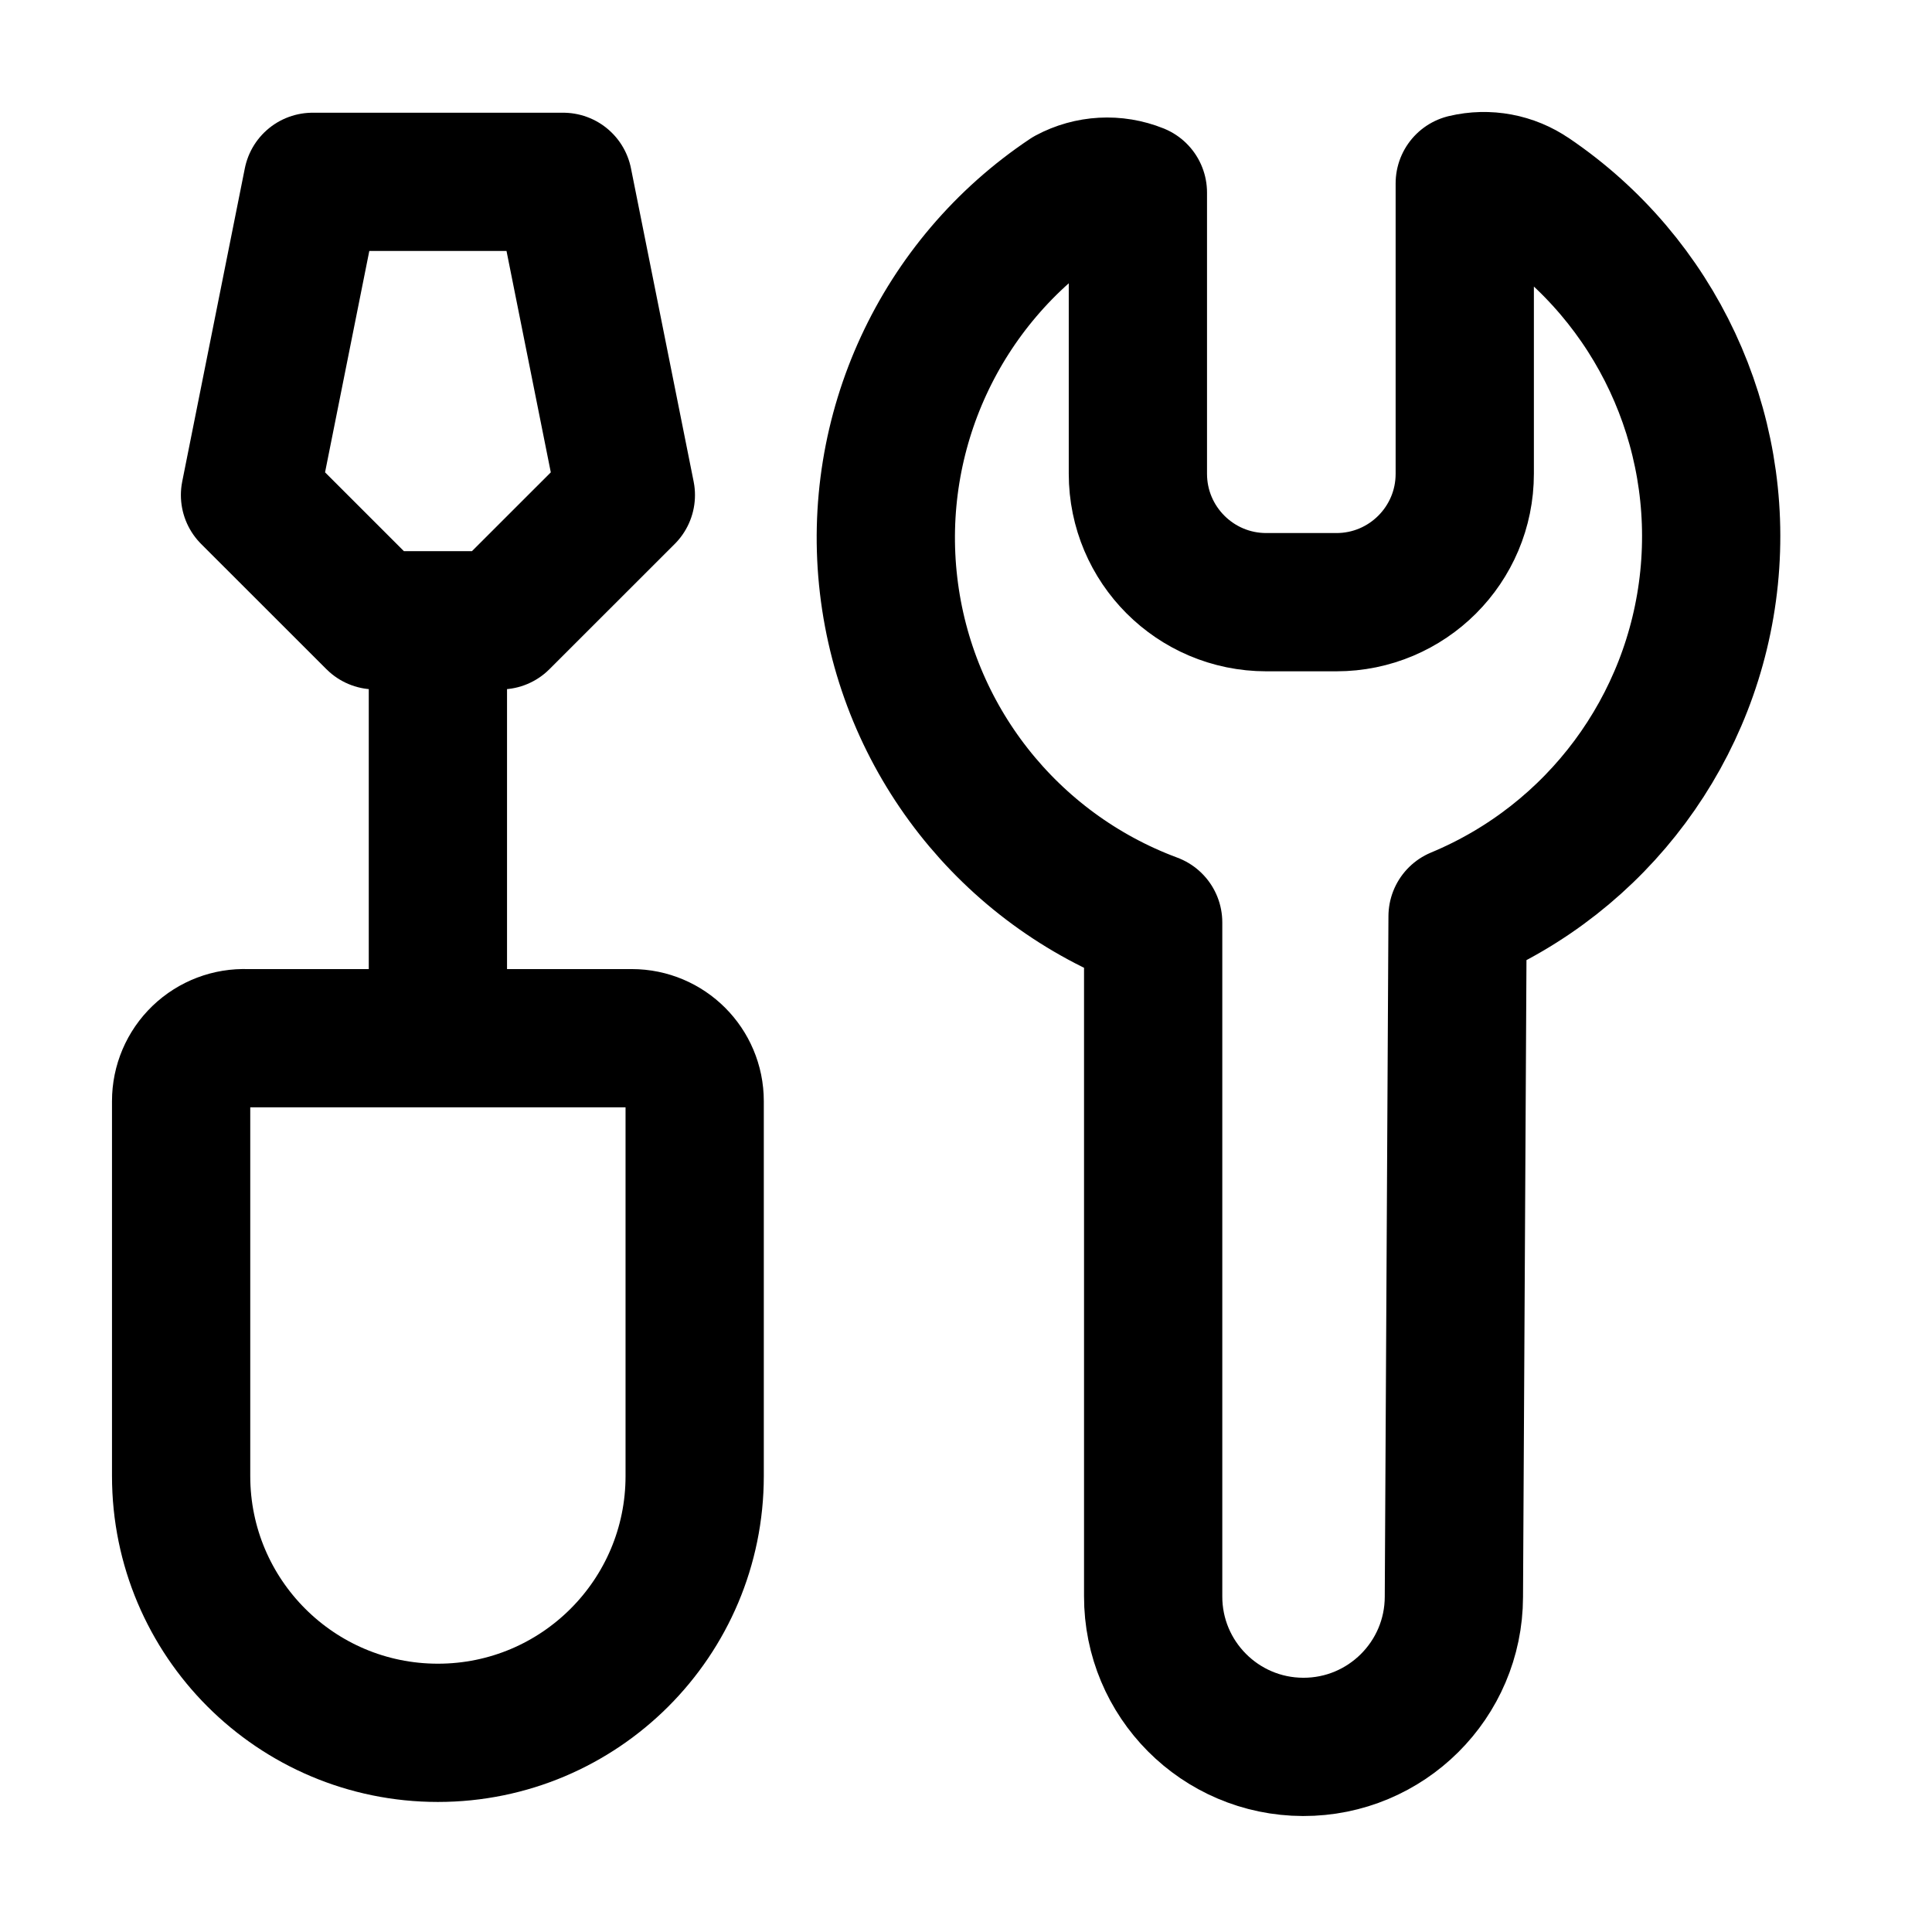
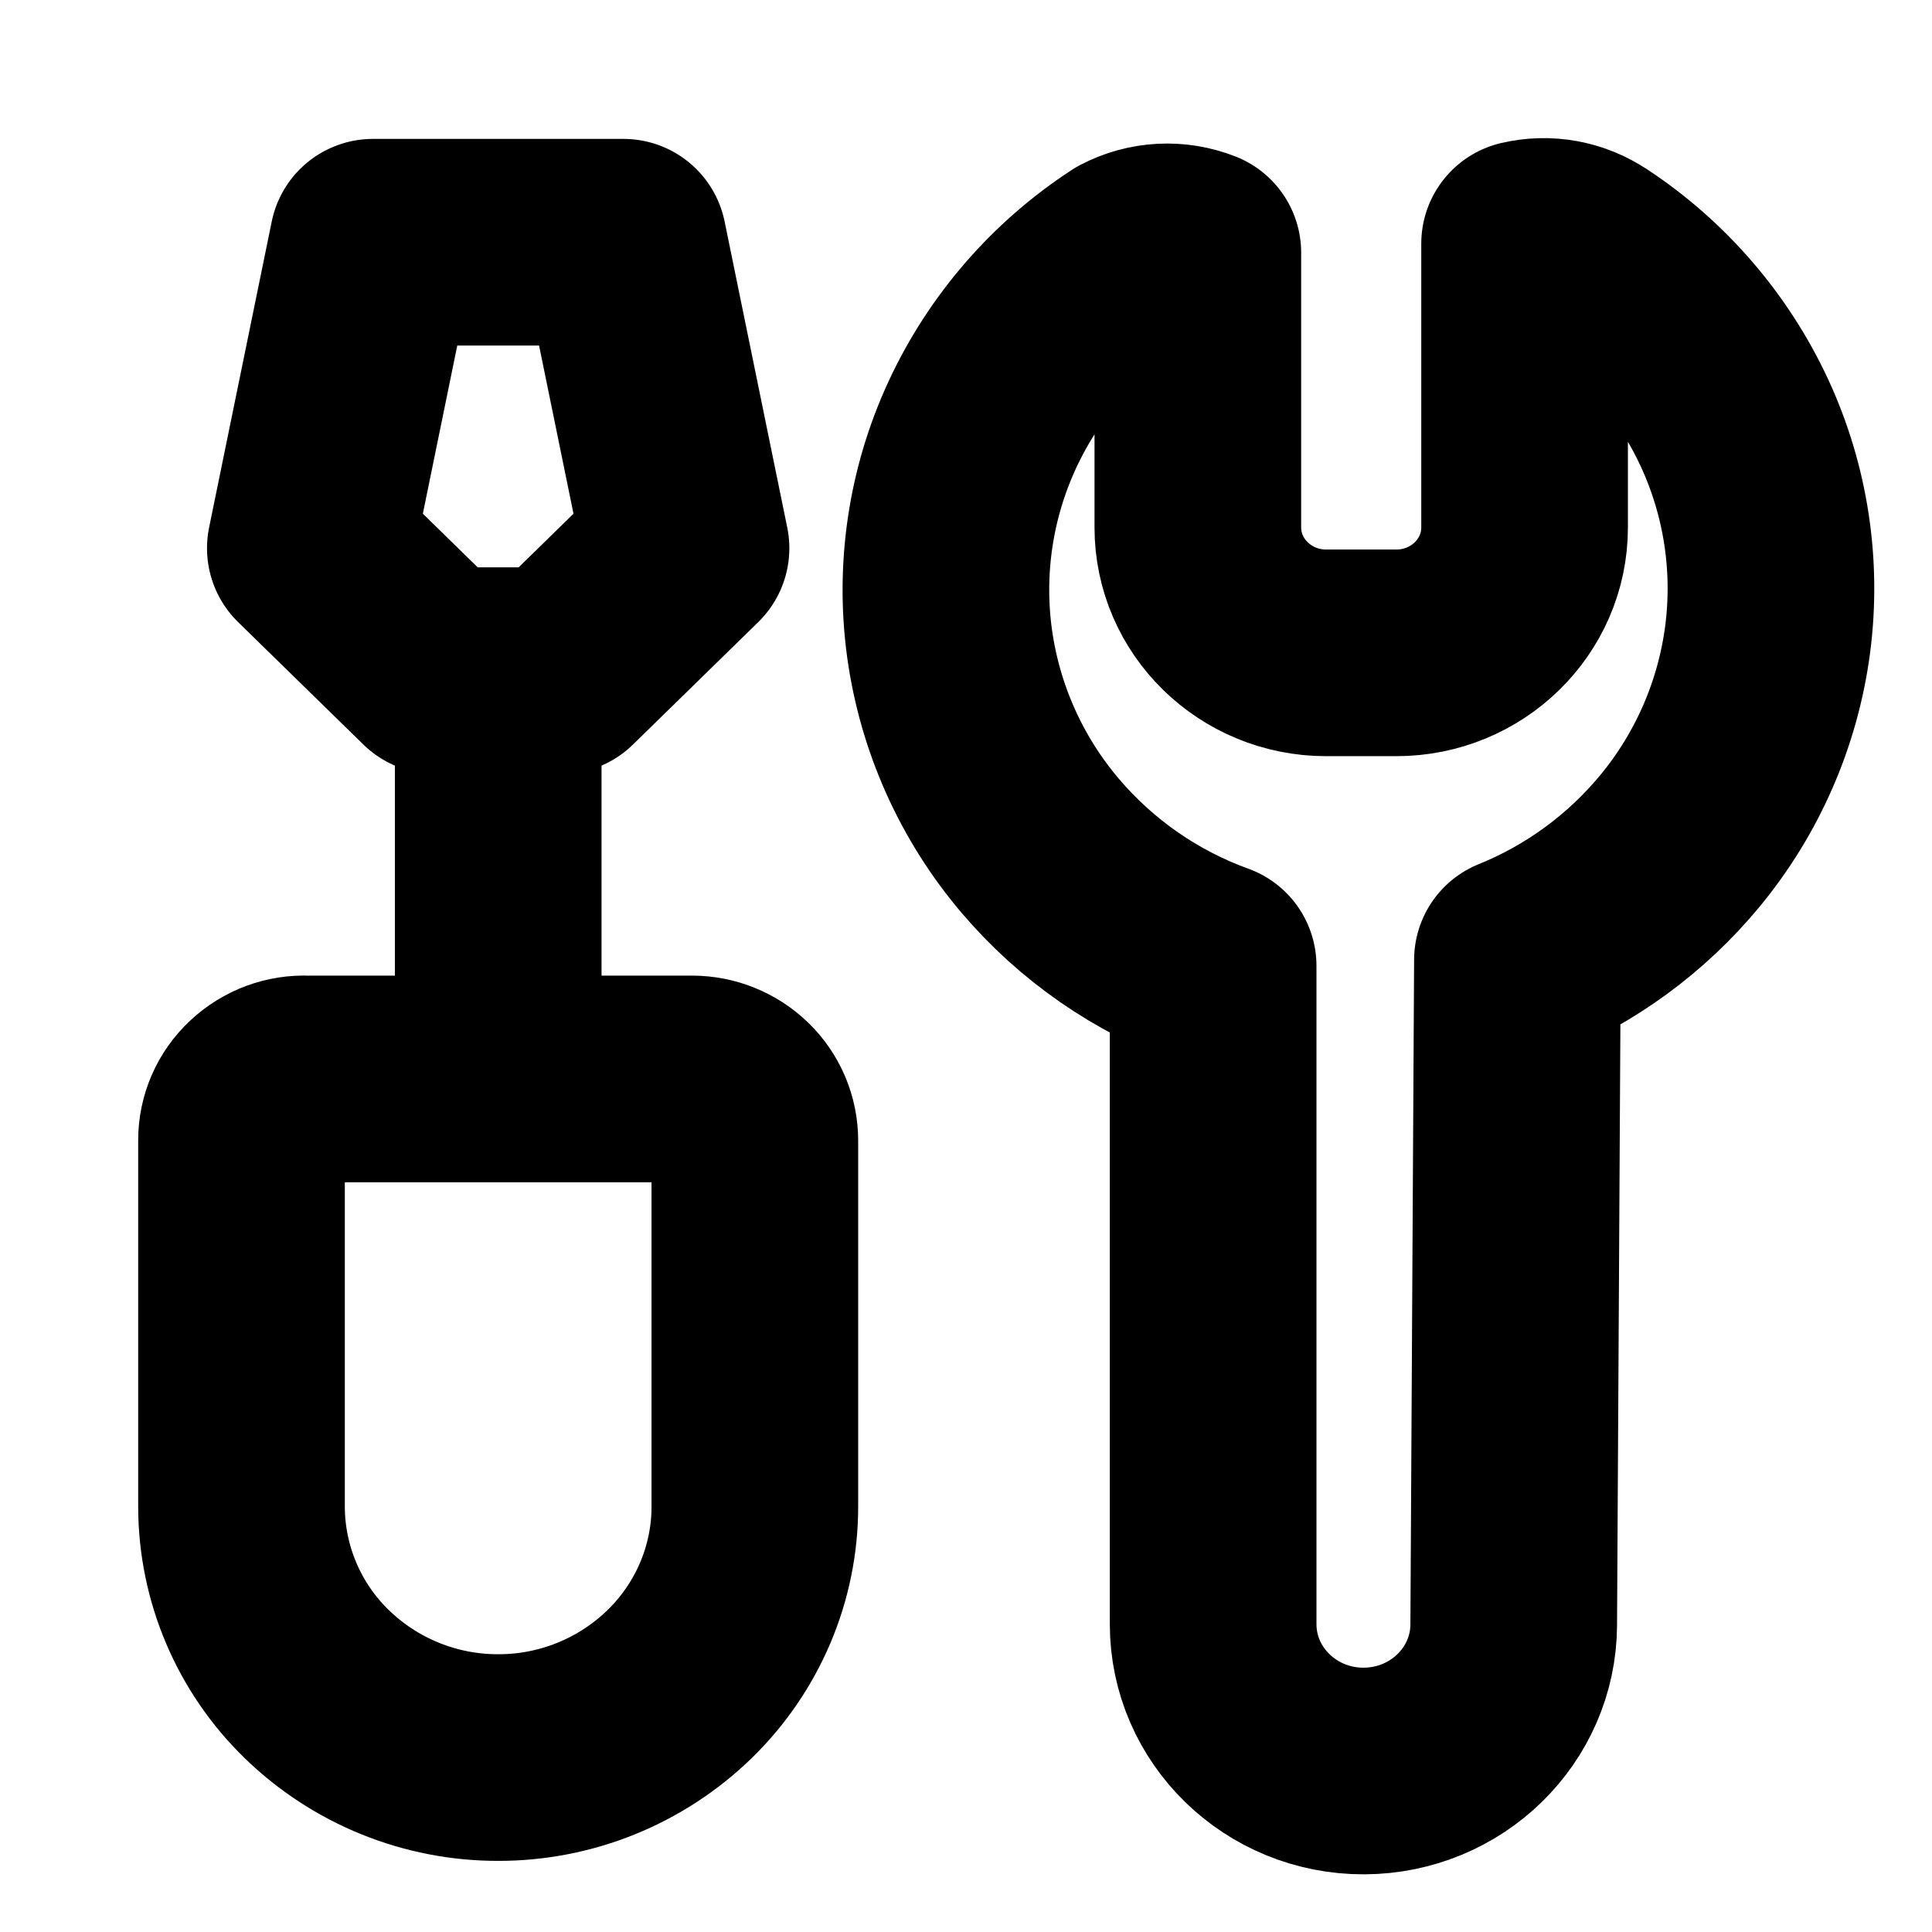
- <svg xmlns="http://www.w3.org/2000/svg" viewBox="0 0 32 32">
-   <g stroke-width="2.29" fill="none" fill-rule="evenodd" stroke-linecap="round" stroke-linejoin="round">
-     <path d="M25.349 3.24a1.36 1.36 0 0 0-1.088-.203v4.81a2.126 2.126 0 0 1-2.127 2.127h-1.161a2.127 2.127 0 0 1-2.126-2.127V3.19a1.36 1.36 0 0 0-1.152.063A6.798 6.798 0 0 0 19.1 15.278v11.159a2.49 2.49 0 0 0 4.981.013l.061-11.272A6.817 6.817 0 0 0 25.35 3.24Z" stroke="currentColor" />
-     <path d="M4.084 17.196h6.38a1.042 1.042 0 0 1 1.042 1.042v6.21a4.252 4.252 0 1 1-8.506 0v-6.21a1.042 1.042 0 0 1 1.084-1.042ZM7.253 17.112v-6.823M8.291 10.274H6.216L4.141 8.2l1.037-5.188h4.15L10.366 8.2z" class="stroke-accent" stroke="currentColor" />
+ <svg xmlns="http://www.w3.org/2000/svg" viewBox="0 0 24 24">
+   <g stroke-width="2.567" fill="none" fill-rule="evenodd" stroke-linecap="round" stroke-linejoin="round">
+     <path d="M19.755 3.176a1.034 1.034 0 0 0-.816-.149v3.525c0 .86-.713 1.558-1.594 1.558h-.87c-.88 0-1.595-.697-1.595-1.558V3.139a1.04 1.04 0 0 0-.863.046 5.012 5.012 0 0 0-1.815 2.093 4.88 4.88 0 0 0-.406 2.716 4.928 4.928 0 0 0 1.127 2.514 5.096 5.096 0 0 0 2.147 1.49v8.177c0 1.01.84 1.829 1.874 1.825 1.025-.004 1.855-.814 1.86-1.815l.046-8.26a5.102 5.102 0 0 0 2.018-1.478 4.939 4.939 0 0 0 1.09-2.502 4.895 4.895 0 0 0-.411-2.69 5.026 5.026 0 0 0-1.792-2.08Z" stroke="currentColor" />
+     <path d="M3.813 13.403h4.783a.79.79 0 0 1 .552.224.755.755 0 0 1 .229.54v4.55c0 .826-.336 1.62-.934 2.203a3.226 3.226 0 0 1-2.255.913 3.226 3.226 0 0 1-2.254-.913A3.081 3.081 0 0 1 3 18.717v-4.55a.75.75 0 0 1 .24-.552.783.783 0 0 1 .573-.212ZM6.189 13.341V8.342M6.966 8.331H5.411L3.855 6.81l.778-3.801h3.111l.778 3.801z" stroke="currentColor" class="stroke-accent" />
  </g>
</svg>
